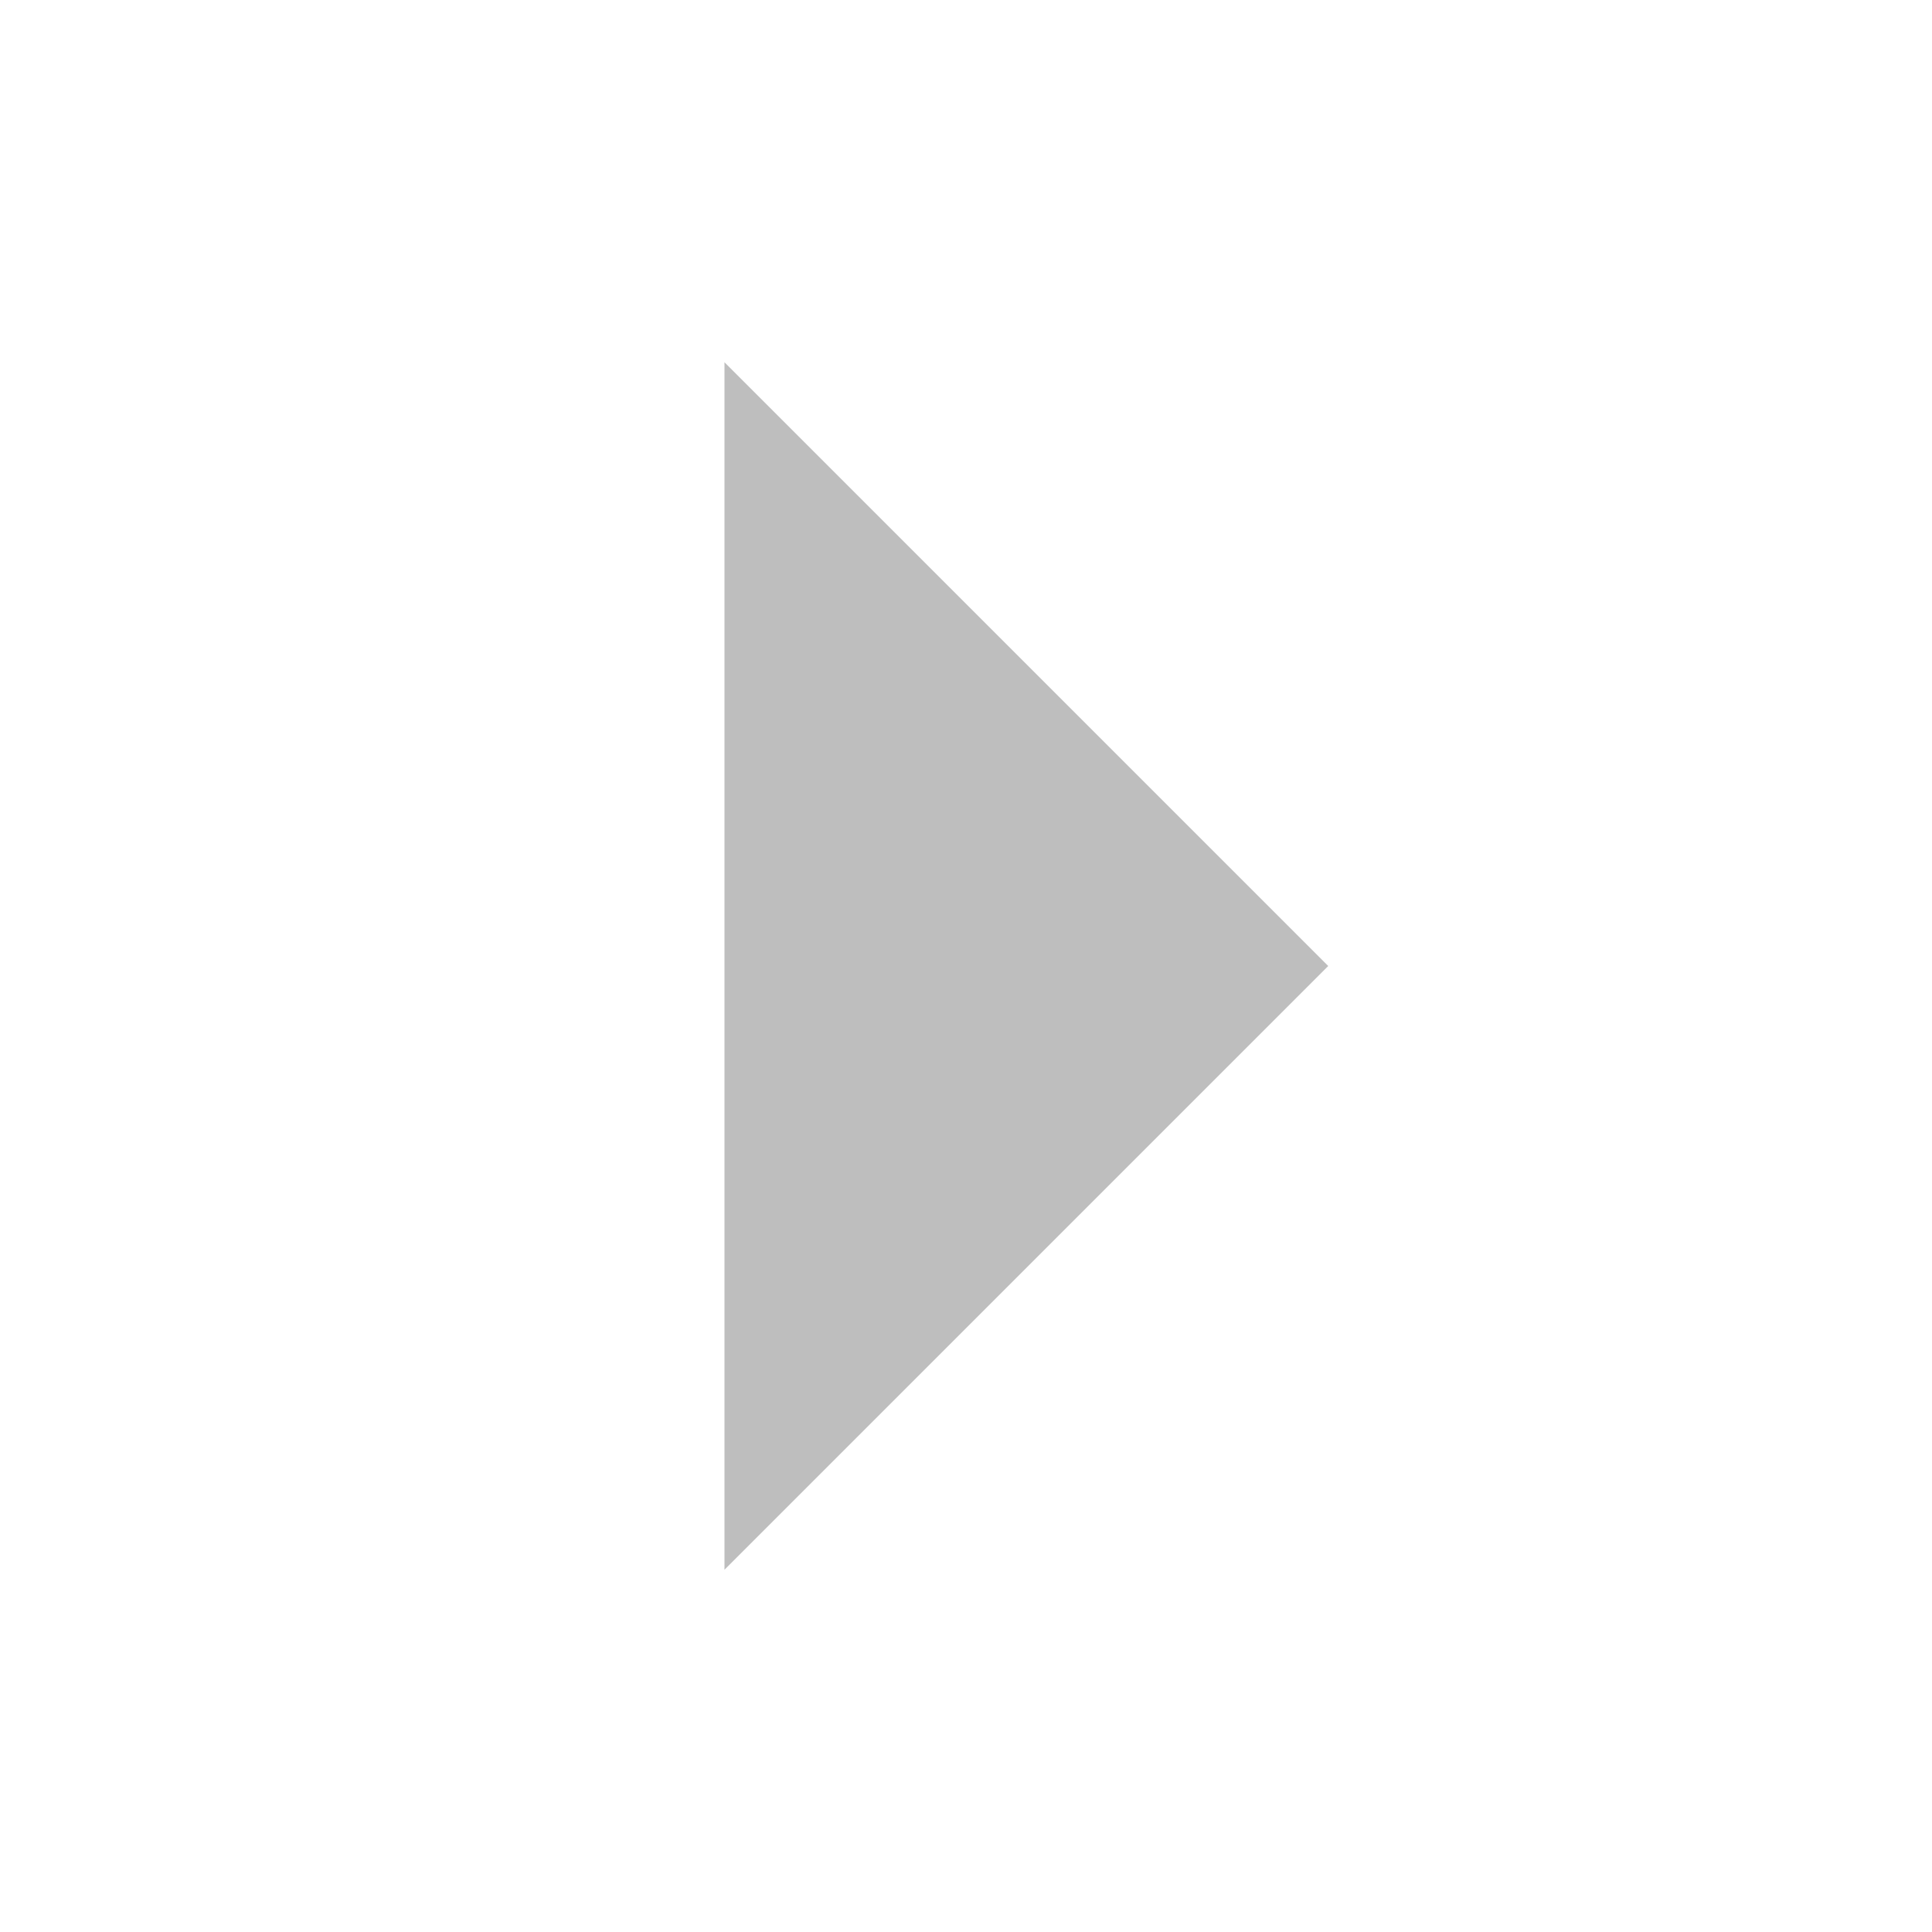
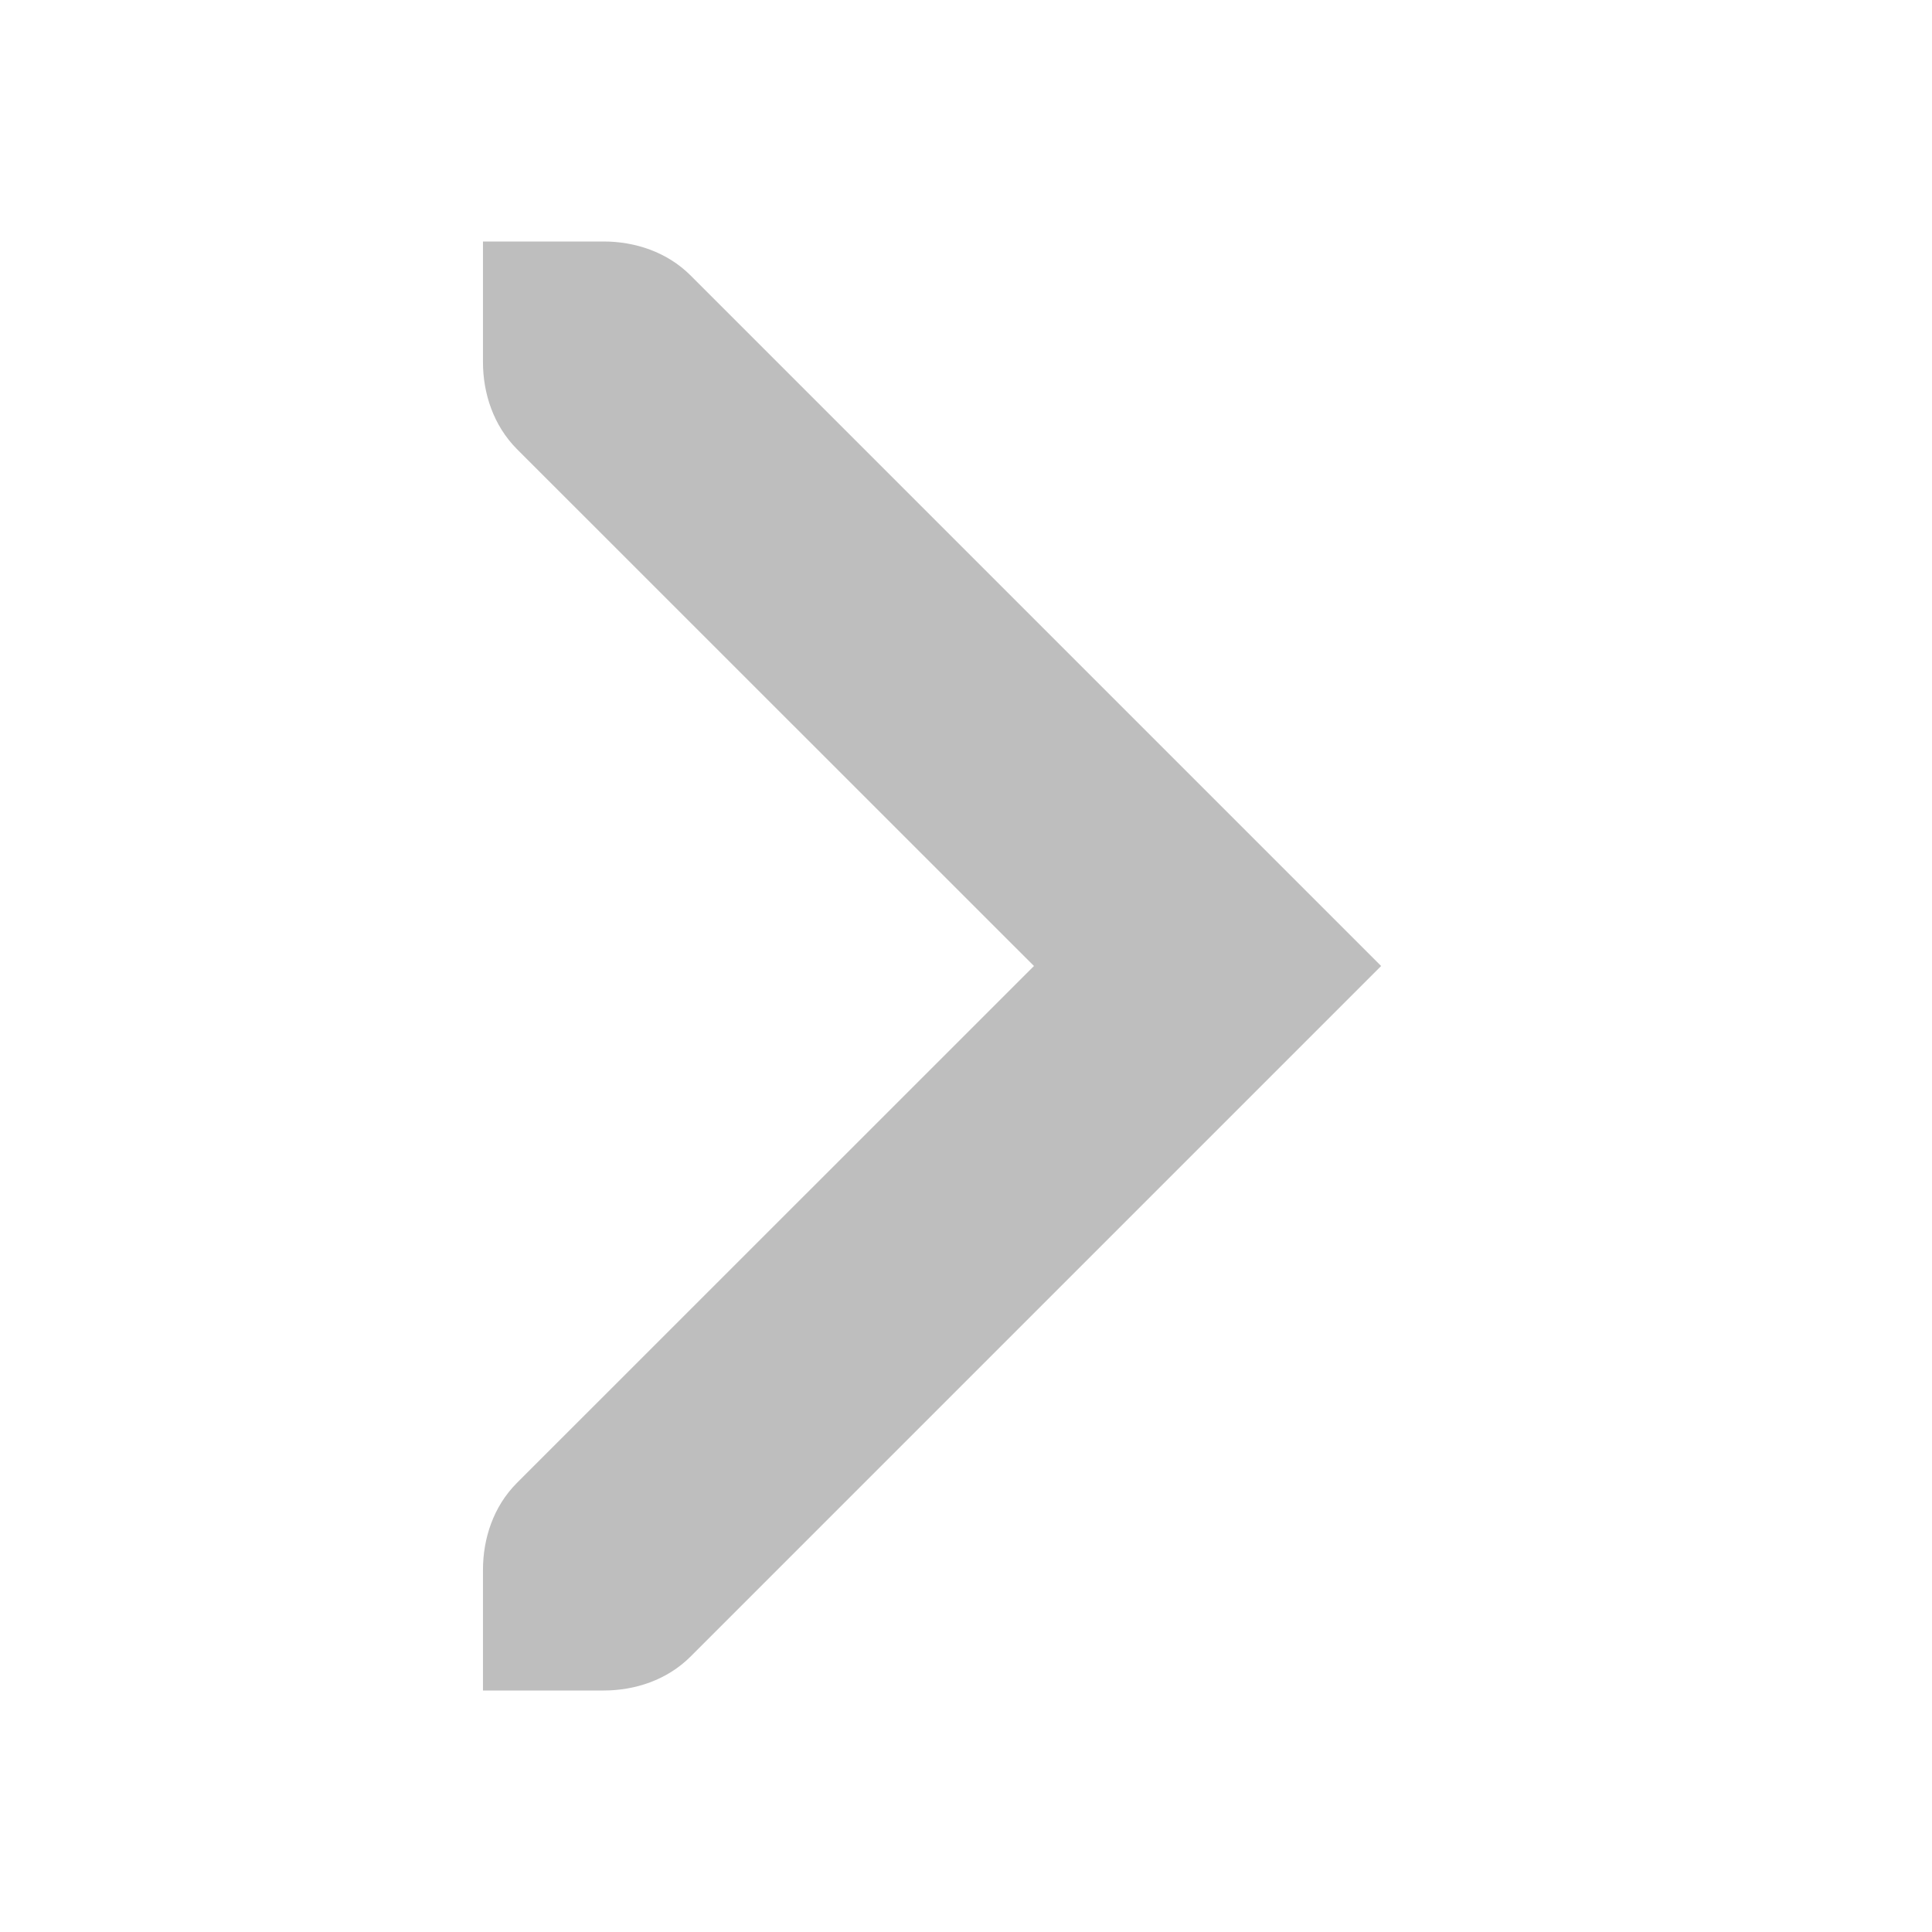
<svg xmlns="http://www.w3.org/2000/svg" height="16" id="svg7384" version="1.1" width="16">
  <defs id="defs7386" />
-   <g id="layer9" style="display:inline" transform="translate(-301.0002,-807)" />
-   <g id="layer10" style="display:inline" transform="translate(-301.0002,-807)" />
-   <g id="layer11" transform="translate(-301.0002,-807)" />
-   <g id="layer13" style="display:inline" transform="translate(-301.0002,-807)" />
-   <g id="layer14" transform="translate(-301.0002,-807)" />
-   <g id="layer15" style="display:inline" transform="translate(-301.0002,-807)" />
-   <g id="g71291" style="display:inline" transform="translate(-301.0002,-807)" />
-   <g id="g4953" style="display:inline" transform="translate(-301.0002,-807)" />
-   <g id="layer12" style="display:inline" transform="translate(-301.0002,-807)">
-     <path d="m 307,820 5,-5 -5,-5 z" id="path6412" style="fill:#bebebe;fill-opacity:1;stroke:none" />
+   <g id="layer9" style="display:inline" transform="translate(-121.0002,-747)" />
+   <g id="layer10" style="display:inline" transform="translate(-121.0002,-747)" />
+   <g id="layer11" transform="translate(-121.0002,-747)" />
+   <g id="layer13" style="display:inline" transform="translate(-121.0002,-747)" />
+   <g id="layer14" transform="translate(-121.0002,-747)" />
+   <g id="layer15" style="display:inline" transform="translate(-121.0002,-747)" />
+   <g id="g71291" style="display:inline" transform="translate(-121.0002,-747)" />
+   <g id="g4953" style="display:inline" transform="translate(-121.0002,-747)" />
+   <g id="layer12" style="display:inline" transform="translate(-121.0002,-747)">
+     <path d="m 132.438,755 -5.719,5.719 C 126.523,760.915 126.256,761 126,761 l -1,0 0,-1 c 0,-0.256 0.085,-0.523 0.281,-0.719 L 129.563,755 125.281,750.719 C 125.086,750.523 125,750.256 125,750 l 0,-1 1,0 c 0.256,0 0.523,0.085 0.719,0.281 z" id="rect6014-1" style="fill:#bebebe;fill-opacity:1;stroke:none;display:inline" />
  </g>
</svg>
